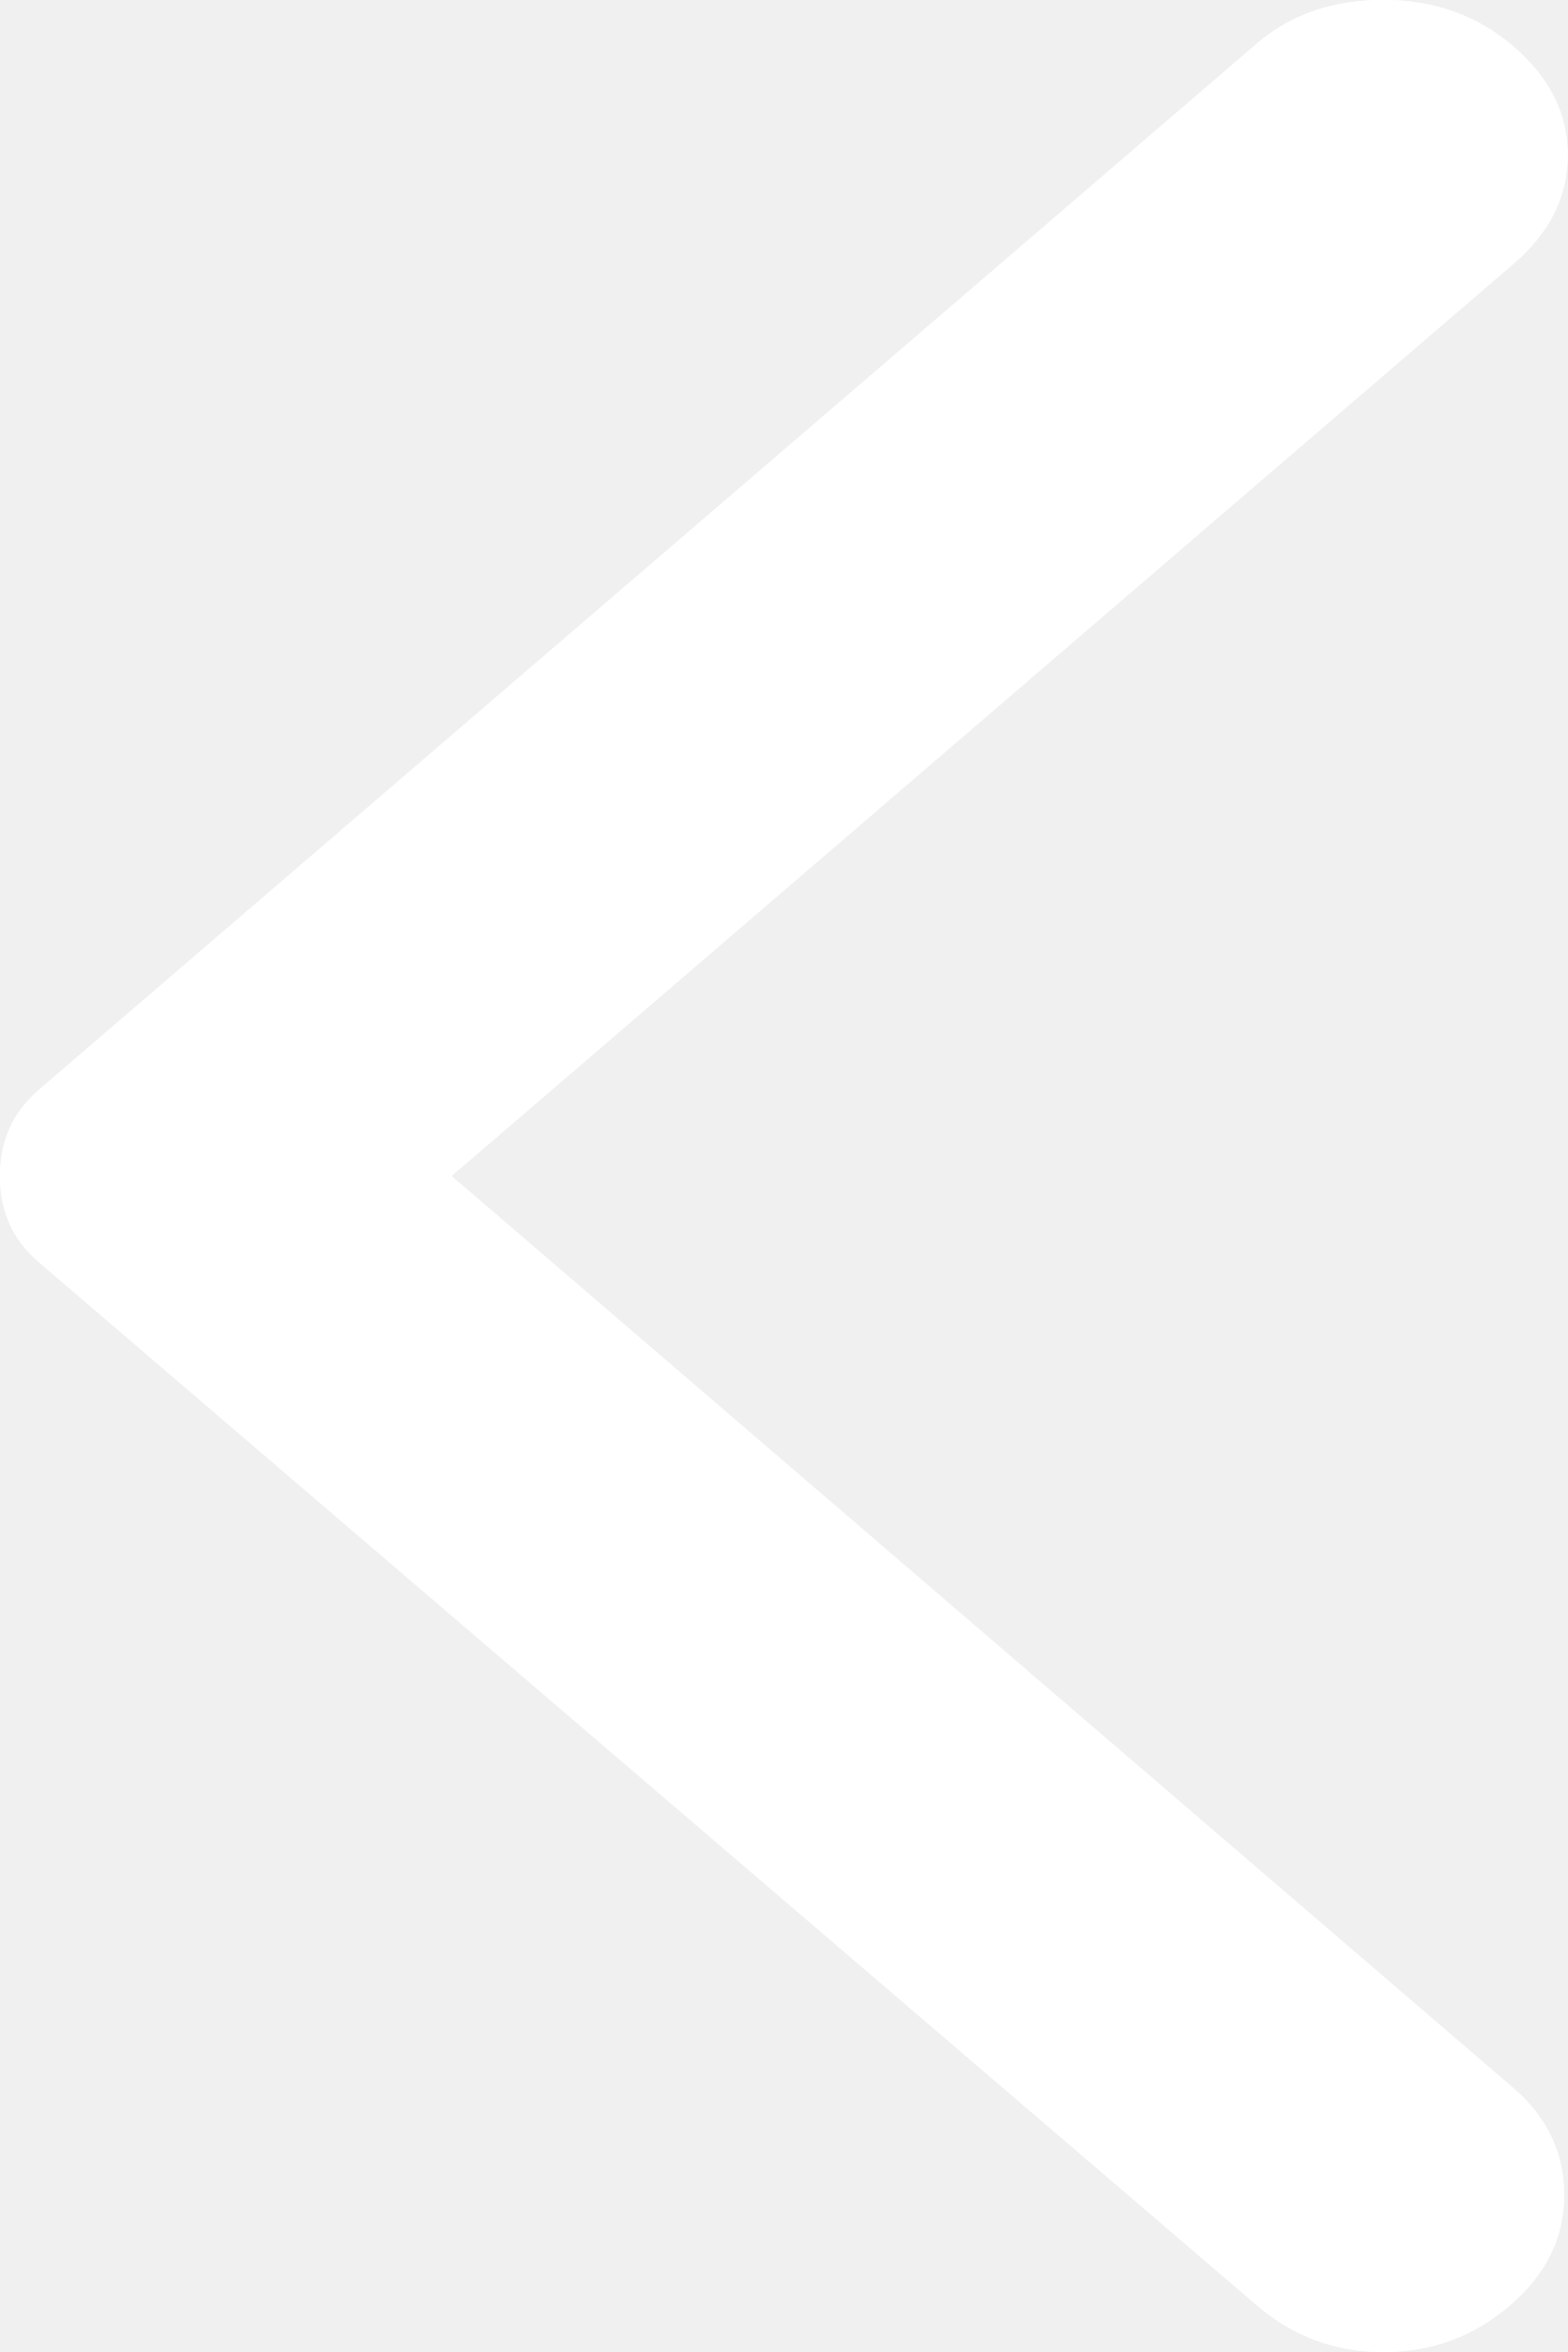
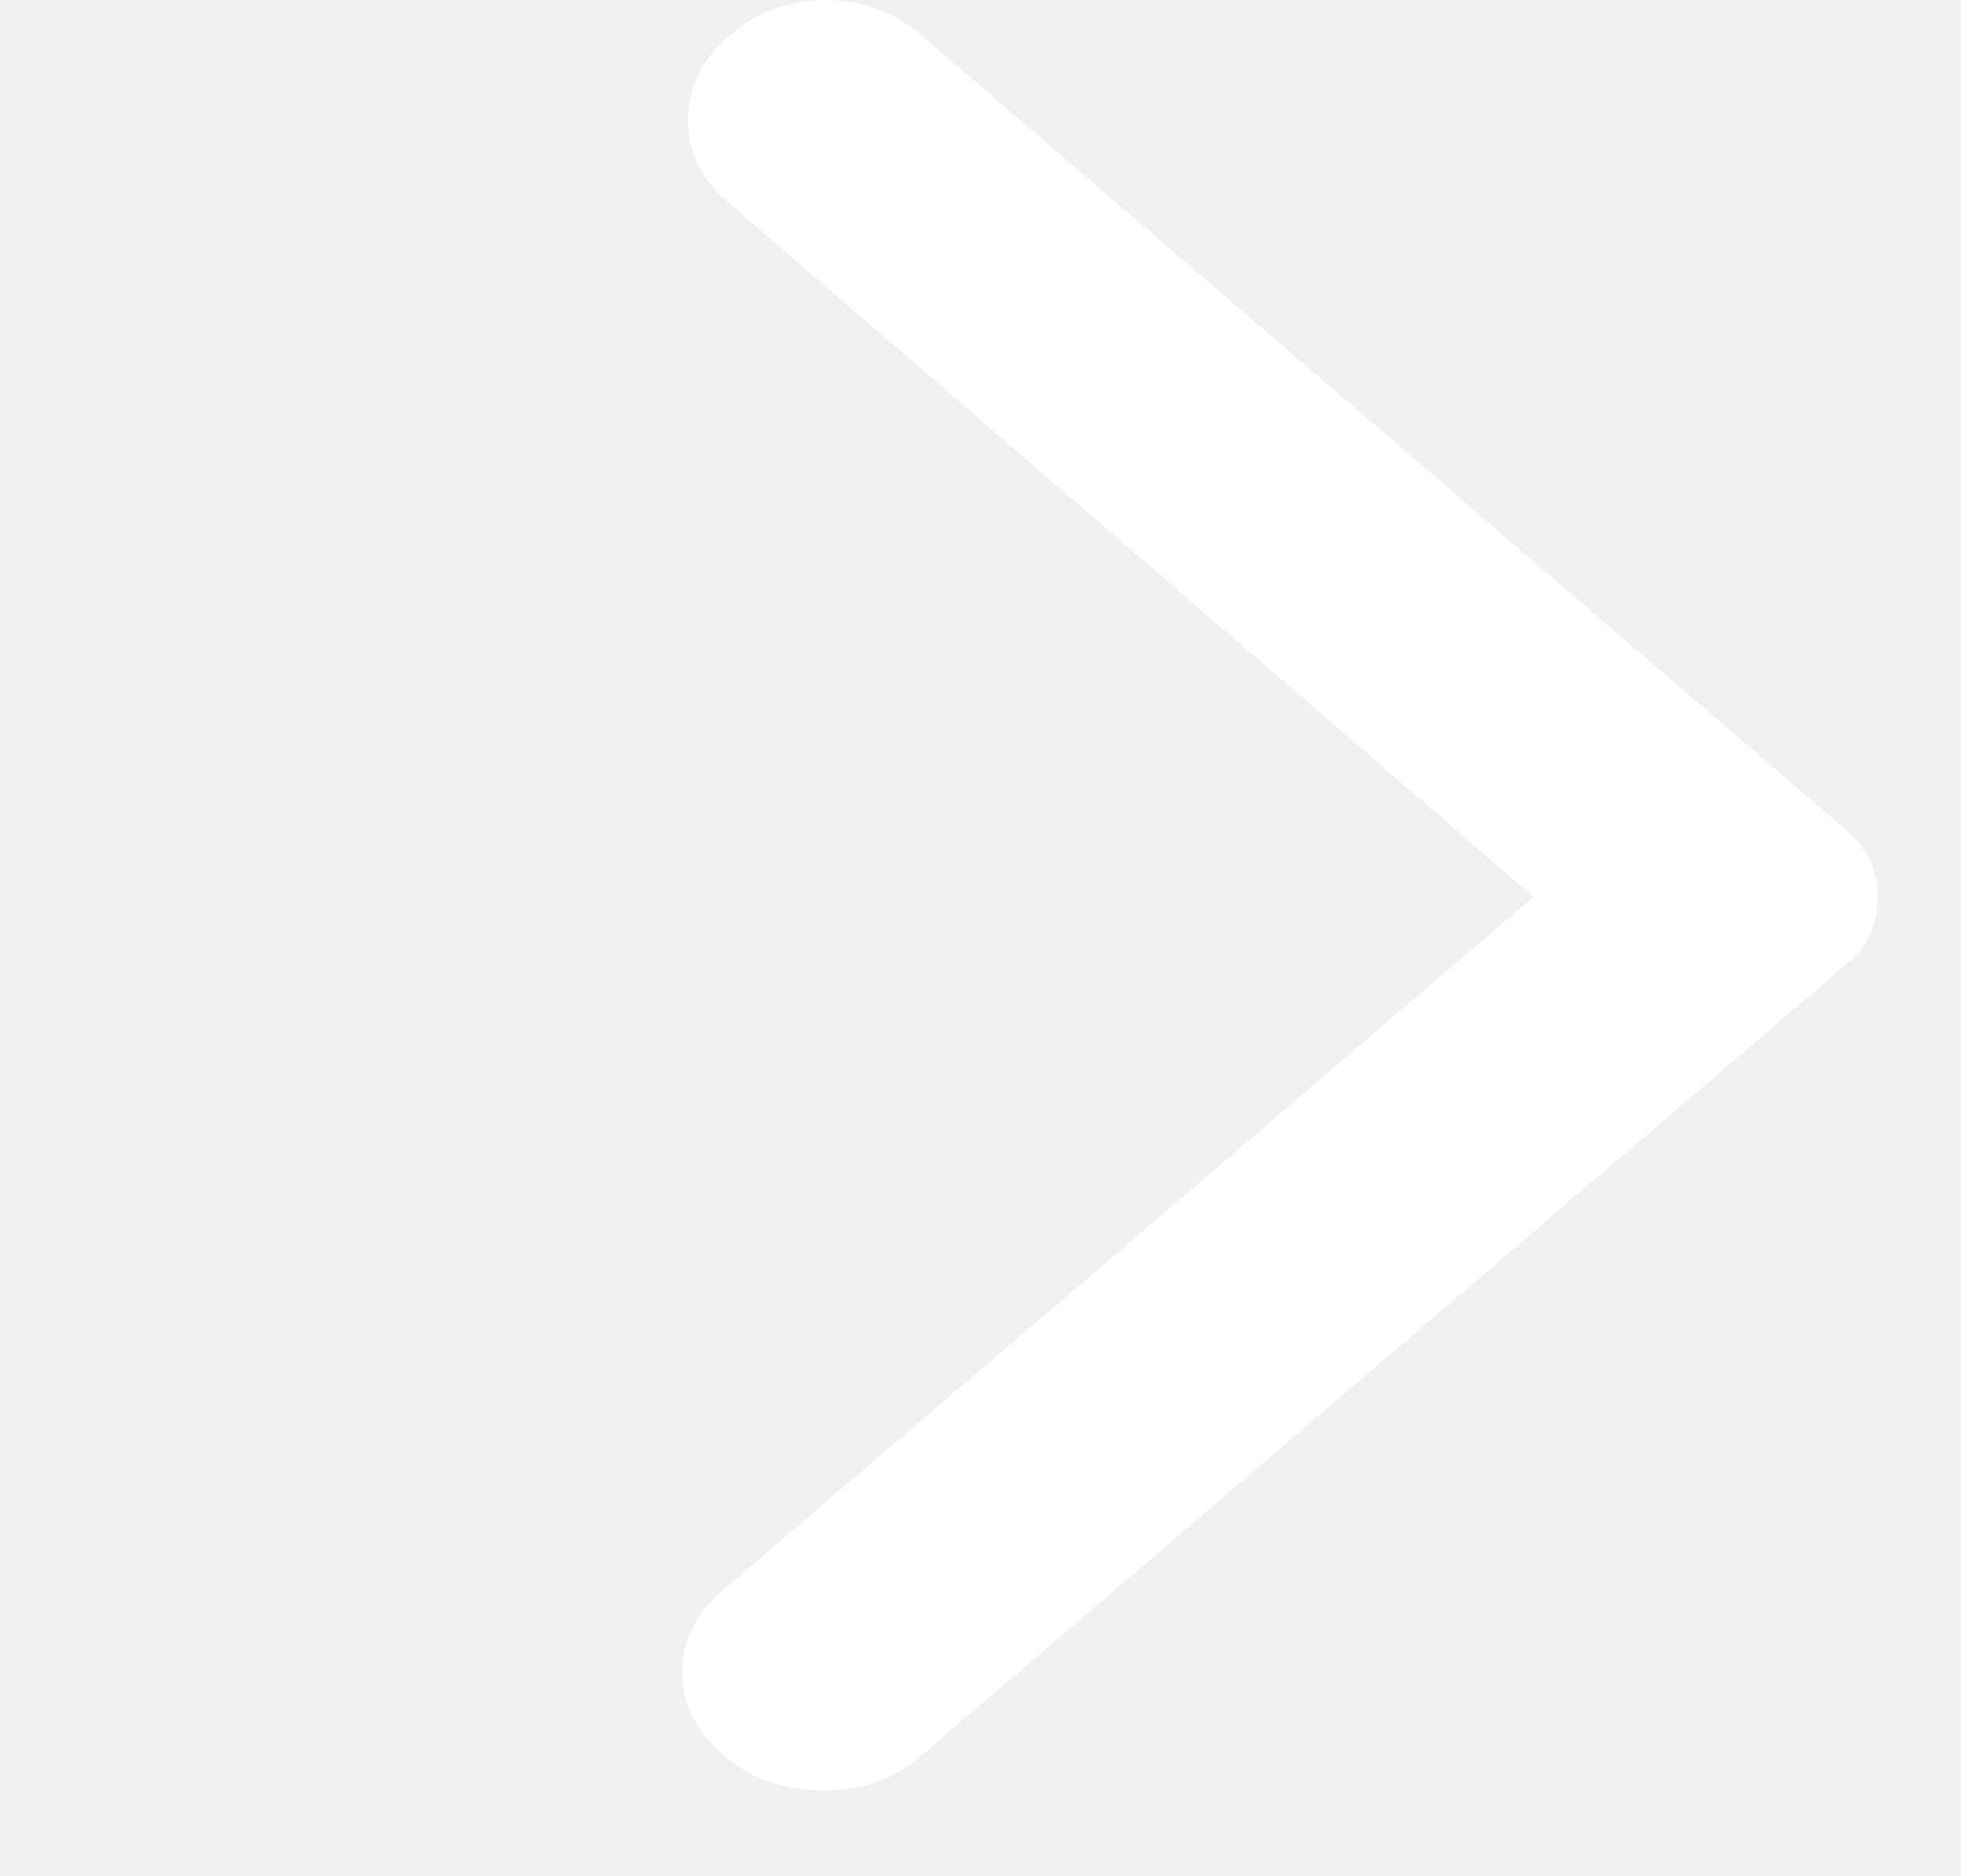
- <svg xmlns="http://www.w3.org/2000/svg" width="14" height="21" viewBox="0 0 14 21" fill="none">
-   <path d="M11.226 20.584L0.355 11.276C0.226 11.165 0.134 11.045 0.08 10.915C0.026 10.786 -0.001 10.648 2.01613e-05 10.5C2.01613e-05 10.352 0.027 10.214 0.081 10.084C0.136 9.955 0.227 9.835 0.355 9.724L11.226 0.388C11.527 0.129 11.903 -6.10352e-05 12.355 -6.10352e-05C12.806 -6.10352e-05 13.194 0.138 13.516 0.416C13.839 0.693 14 1.016 14 1.385C14 1.755 13.839 2.078 13.516 2.355L4.032 10.5L13.516 18.645C13.817 18.904 13.968 19.222 13.968 19.601C13.968 19.98 13.806 20.308 13.484 20.584C13.161 20.861 12.785 21 12.355 21C11.925 21 11.548 20.861 11.226 20.584Z" fill="white" />
-   <path d="M11.226 20.584L0.355 11.276C0.226 11.165 0.134 11.045 0.08 10.915C0.026 10.786 -0.001 10.648 2.01613e-05 10.5C2.01613e-05 10.352 0.027 10.214 0.081 10.084C0.136 9.955 0.227 9.835 0.355 9.724L11.226 0.388C11.527 0.129 11.903 -6.10352e-05 12.355 -6.10352e-05C12.806 -6.10352e-05 13.194 0.138 13.516 0.416C13.839 0.693 14 1.016 14 1.385C14 1.755 13.839 2.078 13.516 2.355L4.032 10.5L13.516 18.645C13.817 18.904 13.968 19.222 13.968 19.601C13.968 19.98 13.806 20.308 13.484 20.584C13.161 20.861 12.785 21 12.355 21C11.925 21 11.548 20.861 11.226 20.584Z" fill="white" />
+ <svg xmlns="http://www.w3.org/2000/svg" width="23" height="22" viewBox="0 0 23 22" fill="none">
+   <path d="M10.815 0.421L21.667 9.751C21.796 9.862 21.888 9.983 21.942 10.112C21.995 10.241 22.022 10.38 22.021 10.528C22.02 10.675 21.993 10.814 21.939 10.943C21.884 11.072 21.793 11.192 21.664 11.303L10.775 20.618C10.473 20.876 10.097 21.004 9.645 21.003C9.194 21.002 8.807 20.863 8.485 20.585C8.163 20.308 8.002 19.984 8.003 19.615C8.003 19.245 8.165 18.922 8.489 18.646L17.988 10.52L8.521 2.356C8.22 2.097 8.07 1.778 8.071 1.399C8.072 1.02 8.234 0.692 8.557 0.417C8.88 0.14 9.257 0.002 9.687 0.003C10.117 0.004 10.493 0.143 10.815 0.421Z" fill="white" />
+   <path d="M10.815 0.421L21.667 9.751C21.796 9.862 21.888 9.983 21.942 10.112C21.995 10.241 22.022 10.38 22.021 10.528C22.02 10.675 21.993 10.814 21.939 10.943C21.884 11.072 21.793 11.192 21.664 11.303L10.775 20.618C10.473 20.876 10.097 21.004 9.645 21.003C9.194 21.002 8.807 20.863 8.485 20.585C8.163 20.308 8.002 19.984 8.003 19.615C8.003 19.245 8.165 18.922 8.489 18.646L17.988 10.52L8.521 2.356C8.22 2.097 8.07 1.778 8.071 1.399C8.072 1.02 8.234 0.692 8.557 0.417C8.88 0.14 9.257 0.002 9.687 0.003C10.117 0.004 10.493 0.143 10.815 0.421Z" fill="white" />
</svg>
